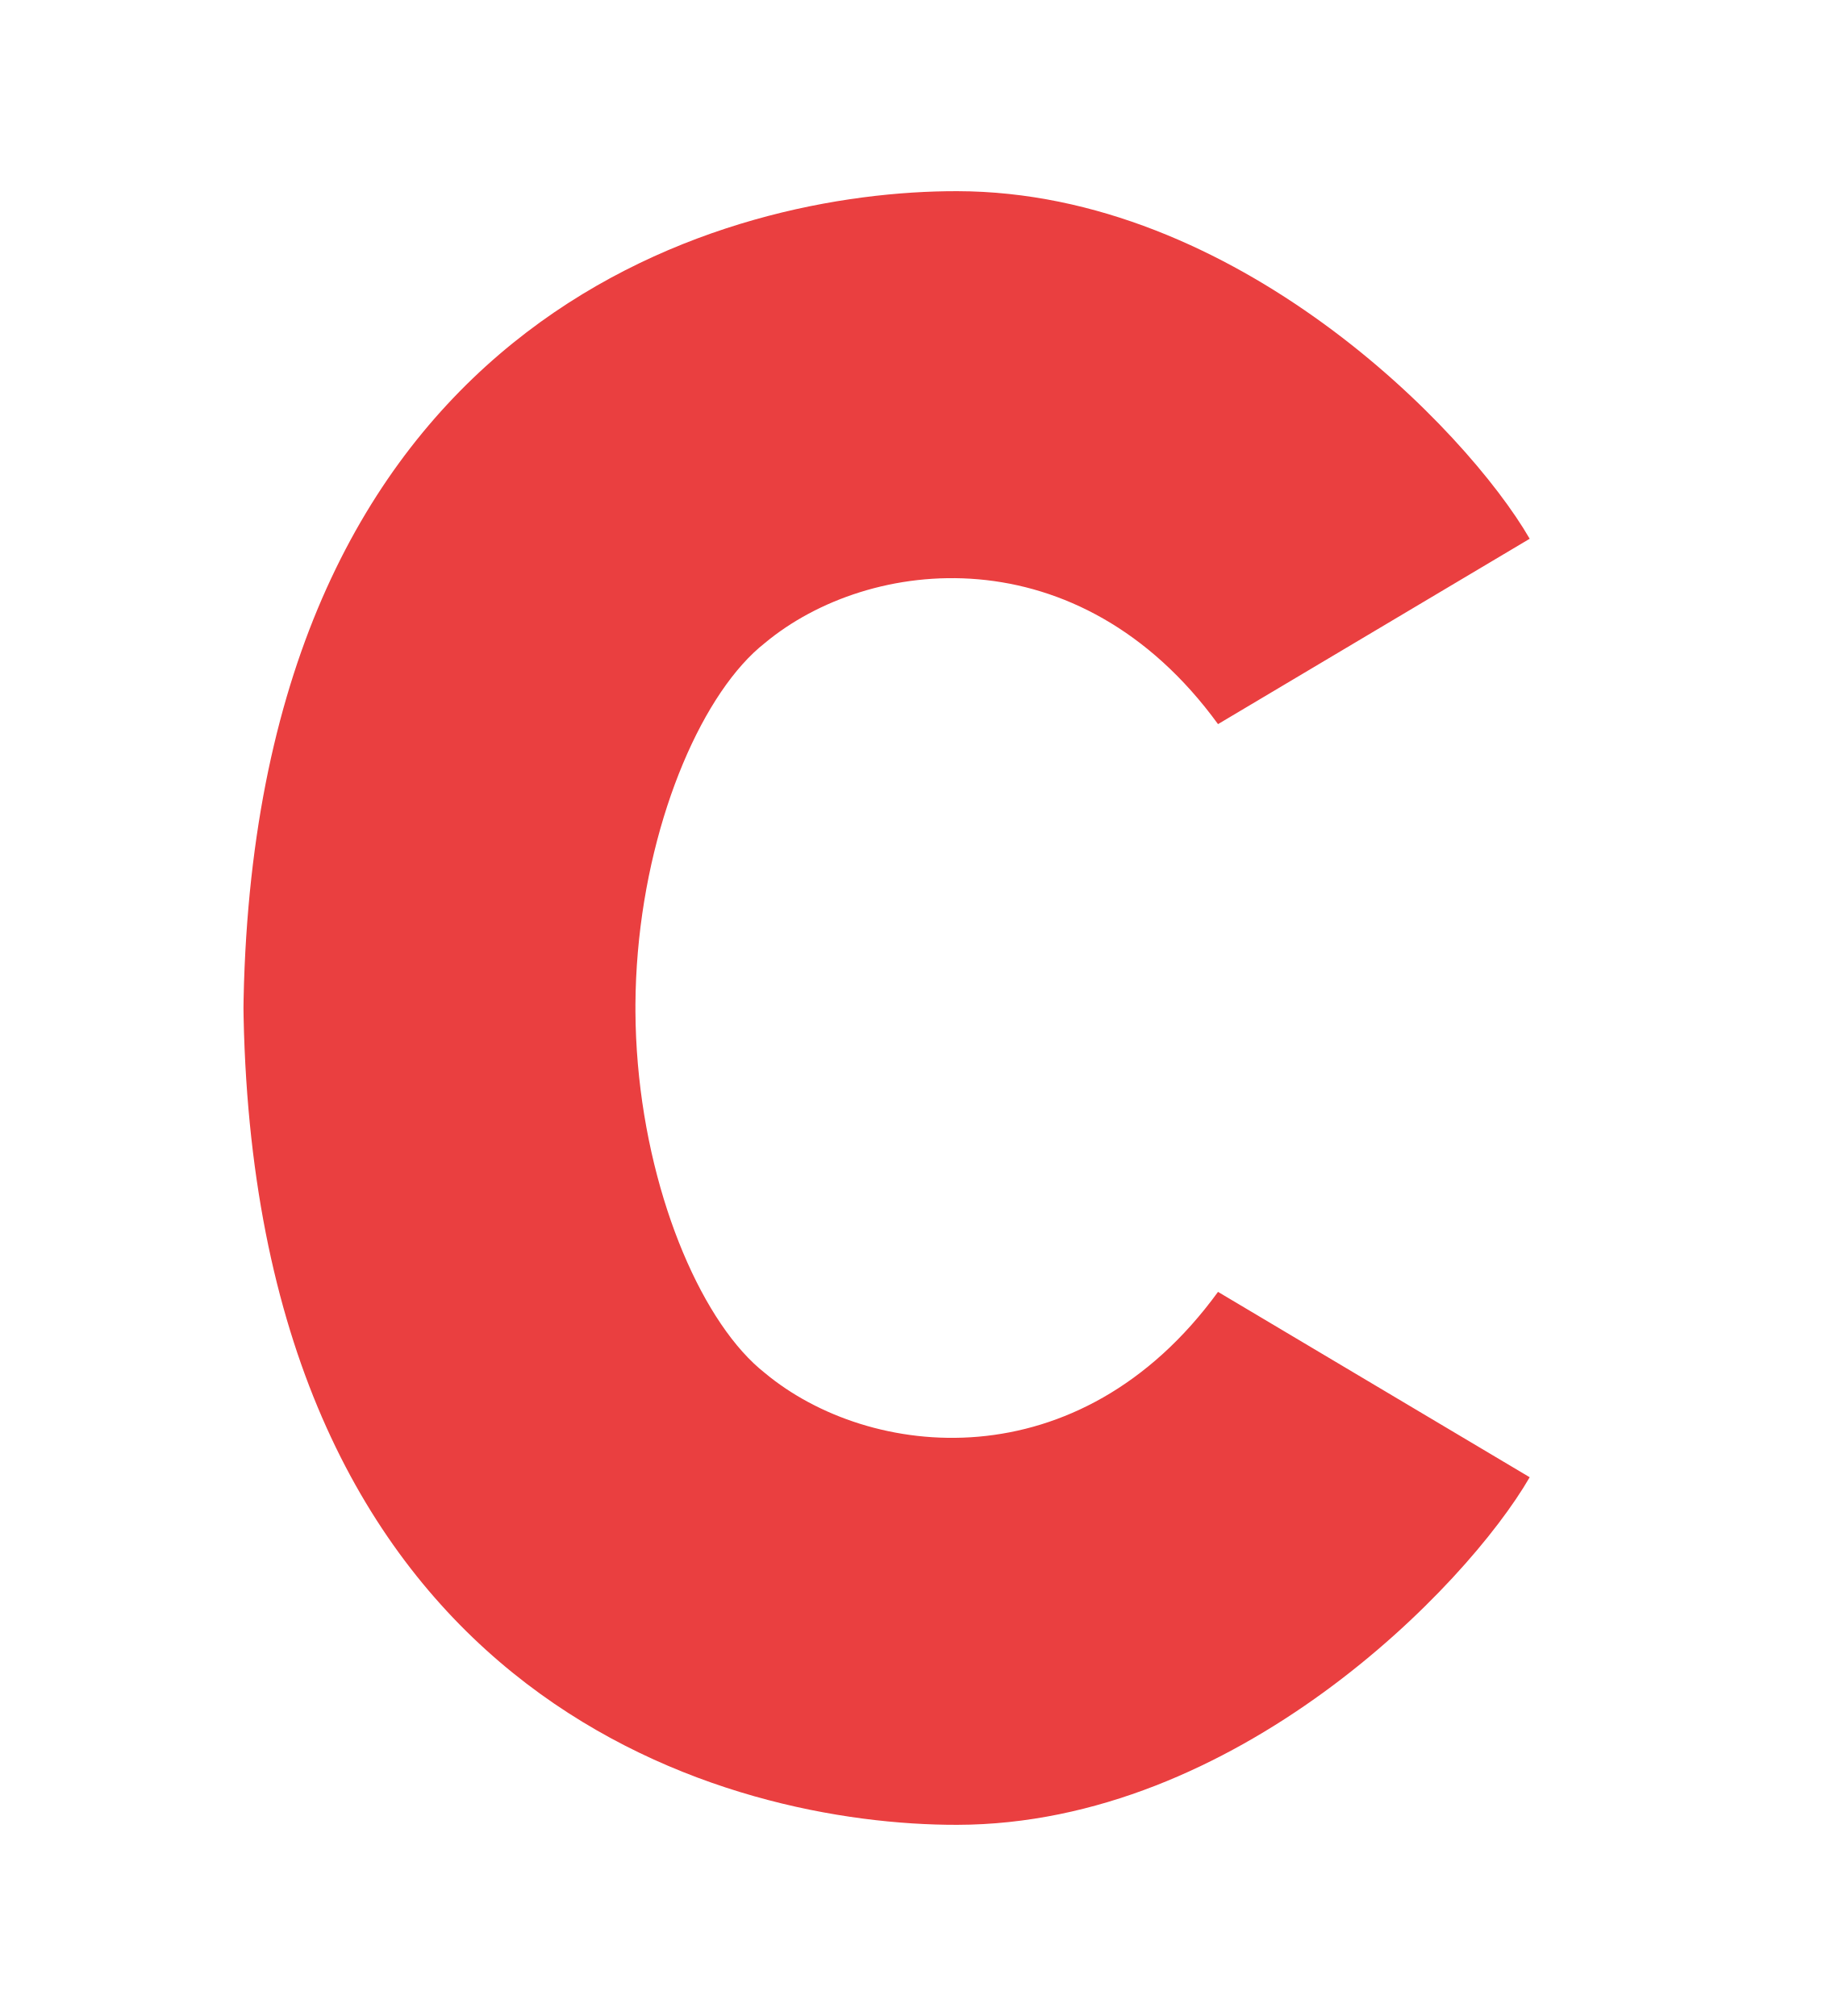
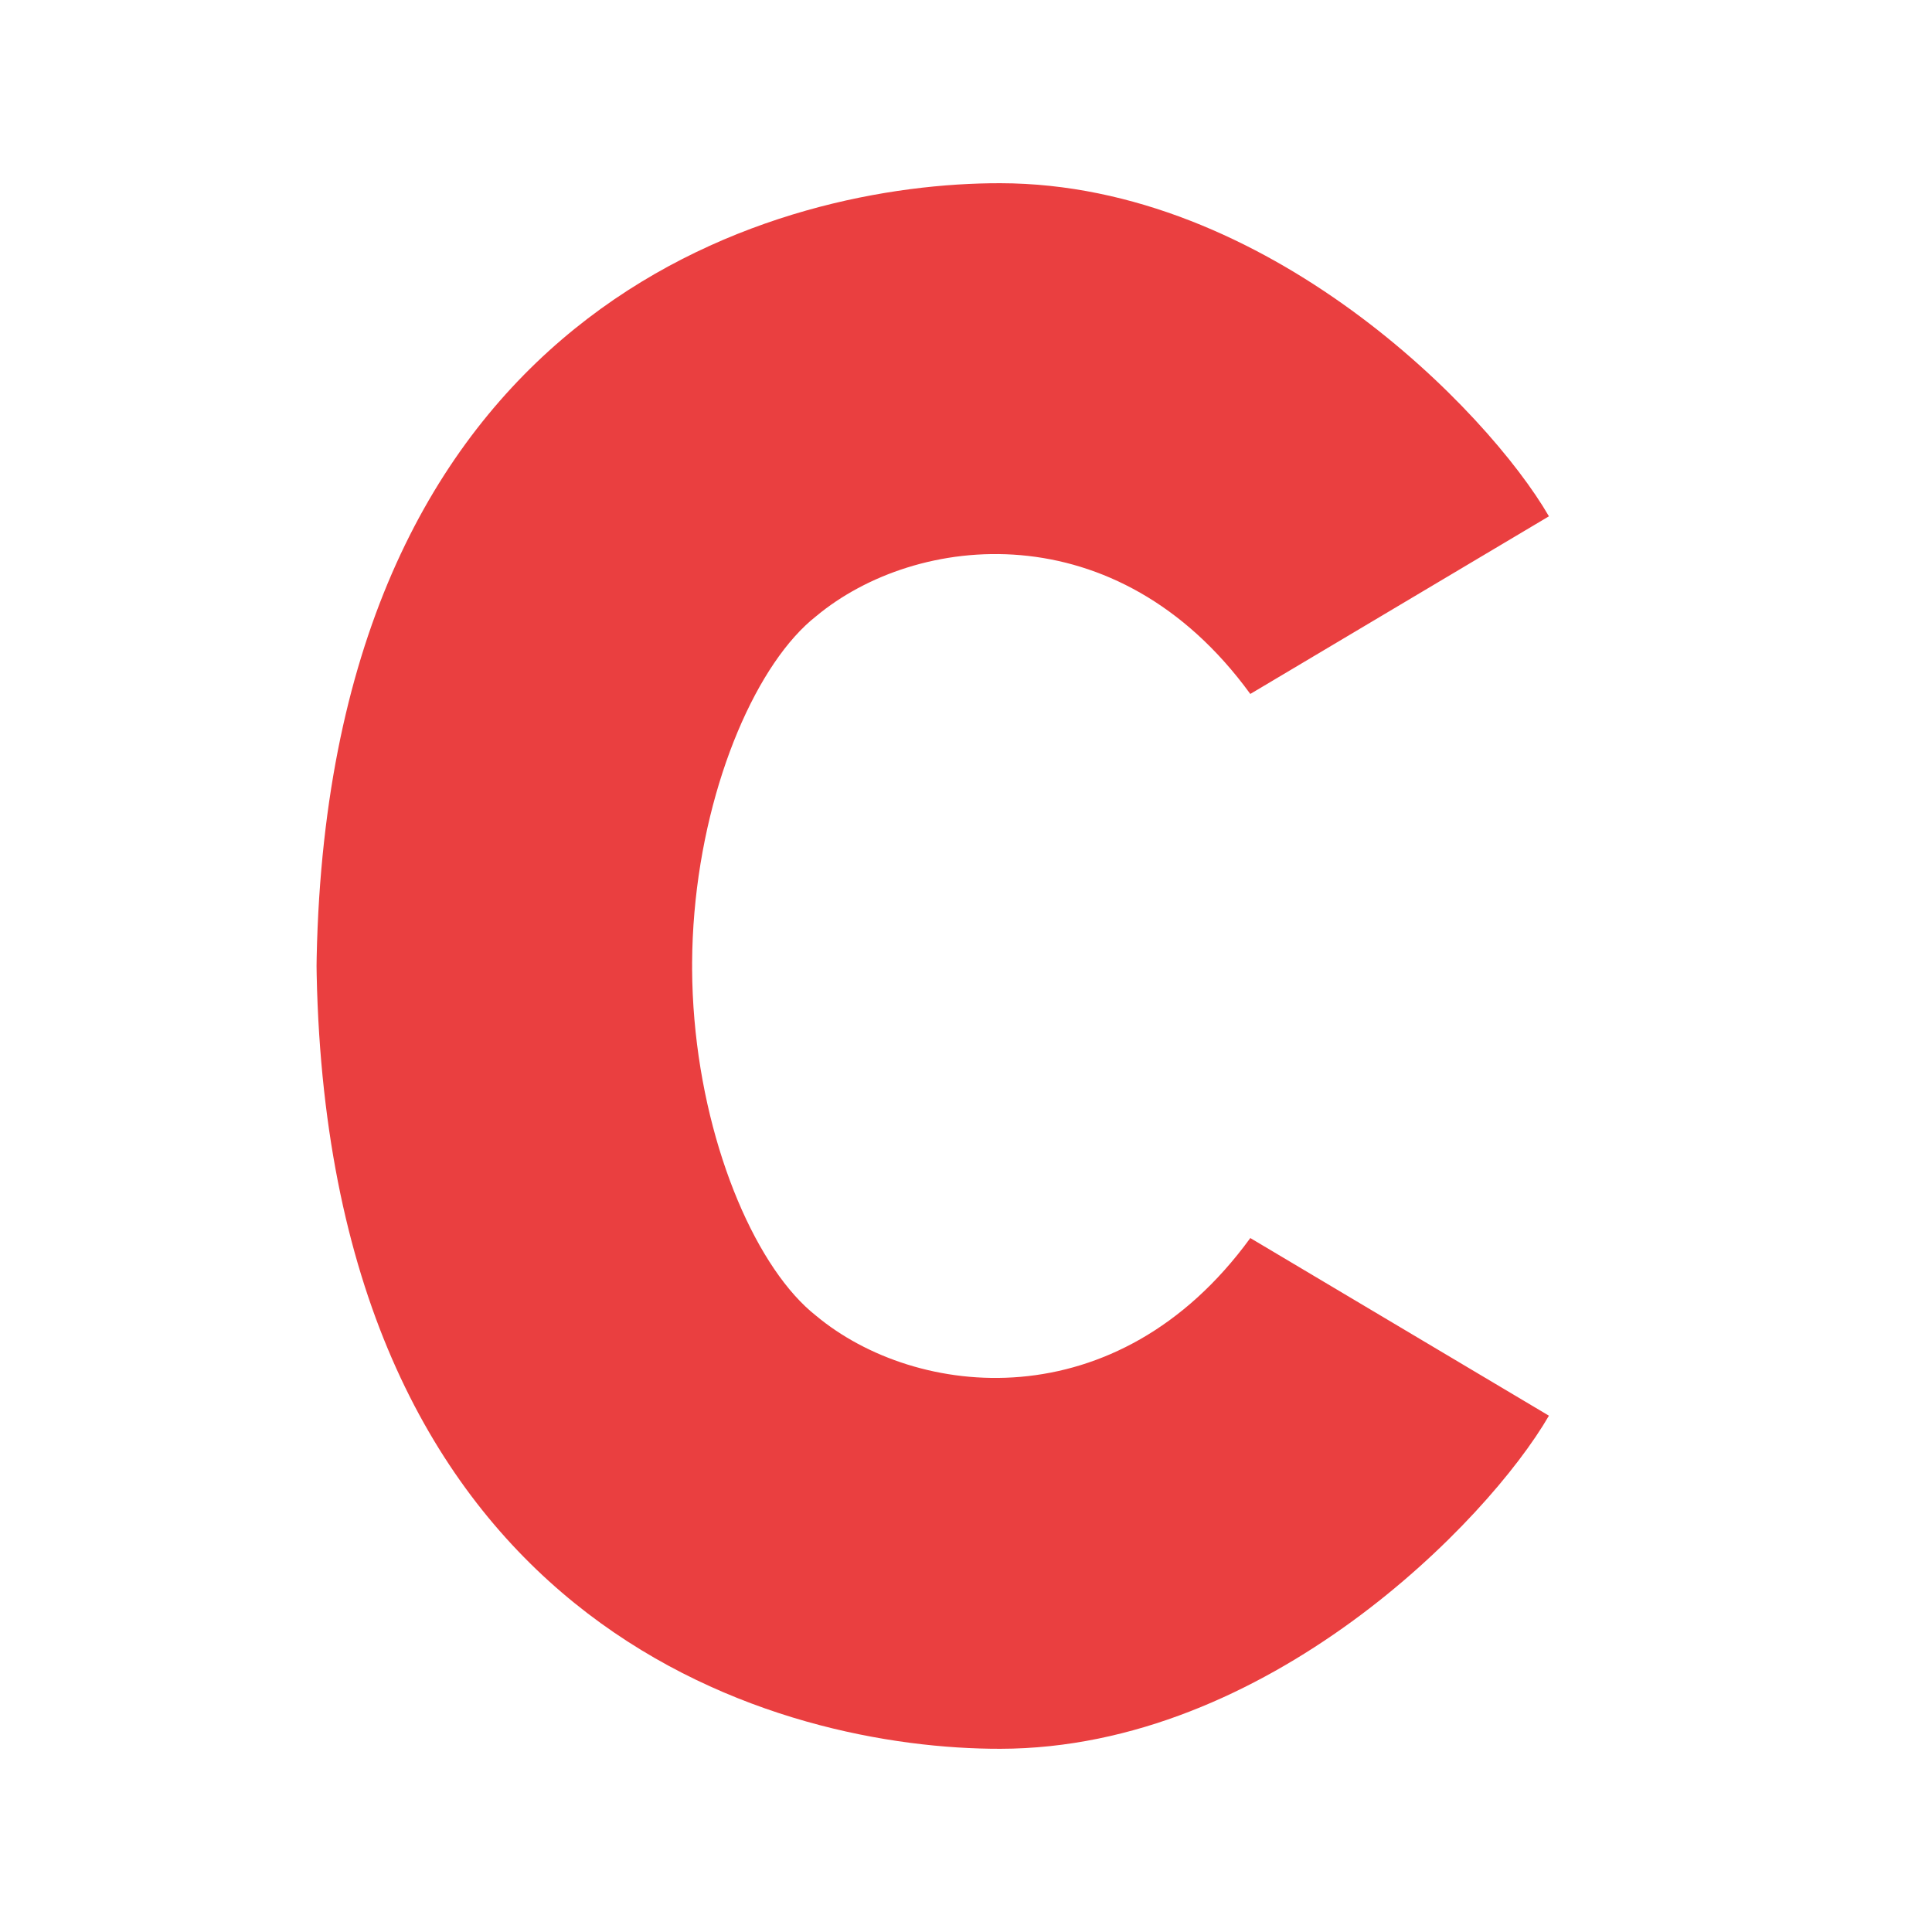
- <svg xmlns="http://www.w3.org/2000/svg" class="h-7 w-7" viewBox="0 0 53 58" fill="none">
+ <svg xmlns="http://www.w3.org/2000/svg" width="32px" height="32px" class="h-7 w-7" viewBox="0 0 53 58" fill="none">
  <mask id="mask0_1275_84" maskUnits="userSpaceOnUse" x="0" y="29" width="53" height="29" style="mask-type: alpha;">
    <rect y="29" width="53" height="29" fill="#D9D9D9" />
  </mask>
  <g mask="url(#mask0_1275_84)">
    <path d="M44 42.5L35.035 37.167C31.035 42.667 25 42 22 39.5C18.5 36.753 15.759 25.362 22 19C24.983 15.959 31.322 14.982 35.035 20.5L43.5 15C41.667 11.833 35.535 6.002 27.535 6.002C20.369 5.89 6.203 10.567 7.035 30.166C7.838 49.091 21.012 52.512 27.535 52.5C35.535 52.486 42.167 45.667 44 42.5Z" fill="#EA3F40" />
  </g>
  <mask id="mask1_1275_84" maskUnits="userSpaceOnUse" x="0" y="0" width="53" height="29" style="mask-type: alpha;">
    <rect width="53" height="29" transform="matrix(1 0 0 -1 0 29)" fill="#D9D9D9" />
  </mask>
  <g mask="url(#mask1_1275_84)">
    <path d="M44 15.5L35.035 20.833C31.035 15.333 25 16 22 18.5C18.5 21.247 15.759 32.638 22 39C24.983 42.041 31.322 43.018 35.035 37.5L43.5 43C41.667 46.167 35.535 51.998 27.535 51.998C20.369 52.11 6.203 47.433 7.035 27.834C7.838 8.909 21.012 5.488 27.535 5.5C35.535 5.514 42.167 12.333 44 15.5Z" fill="#EA3F40" />
  </g>
</svg>
